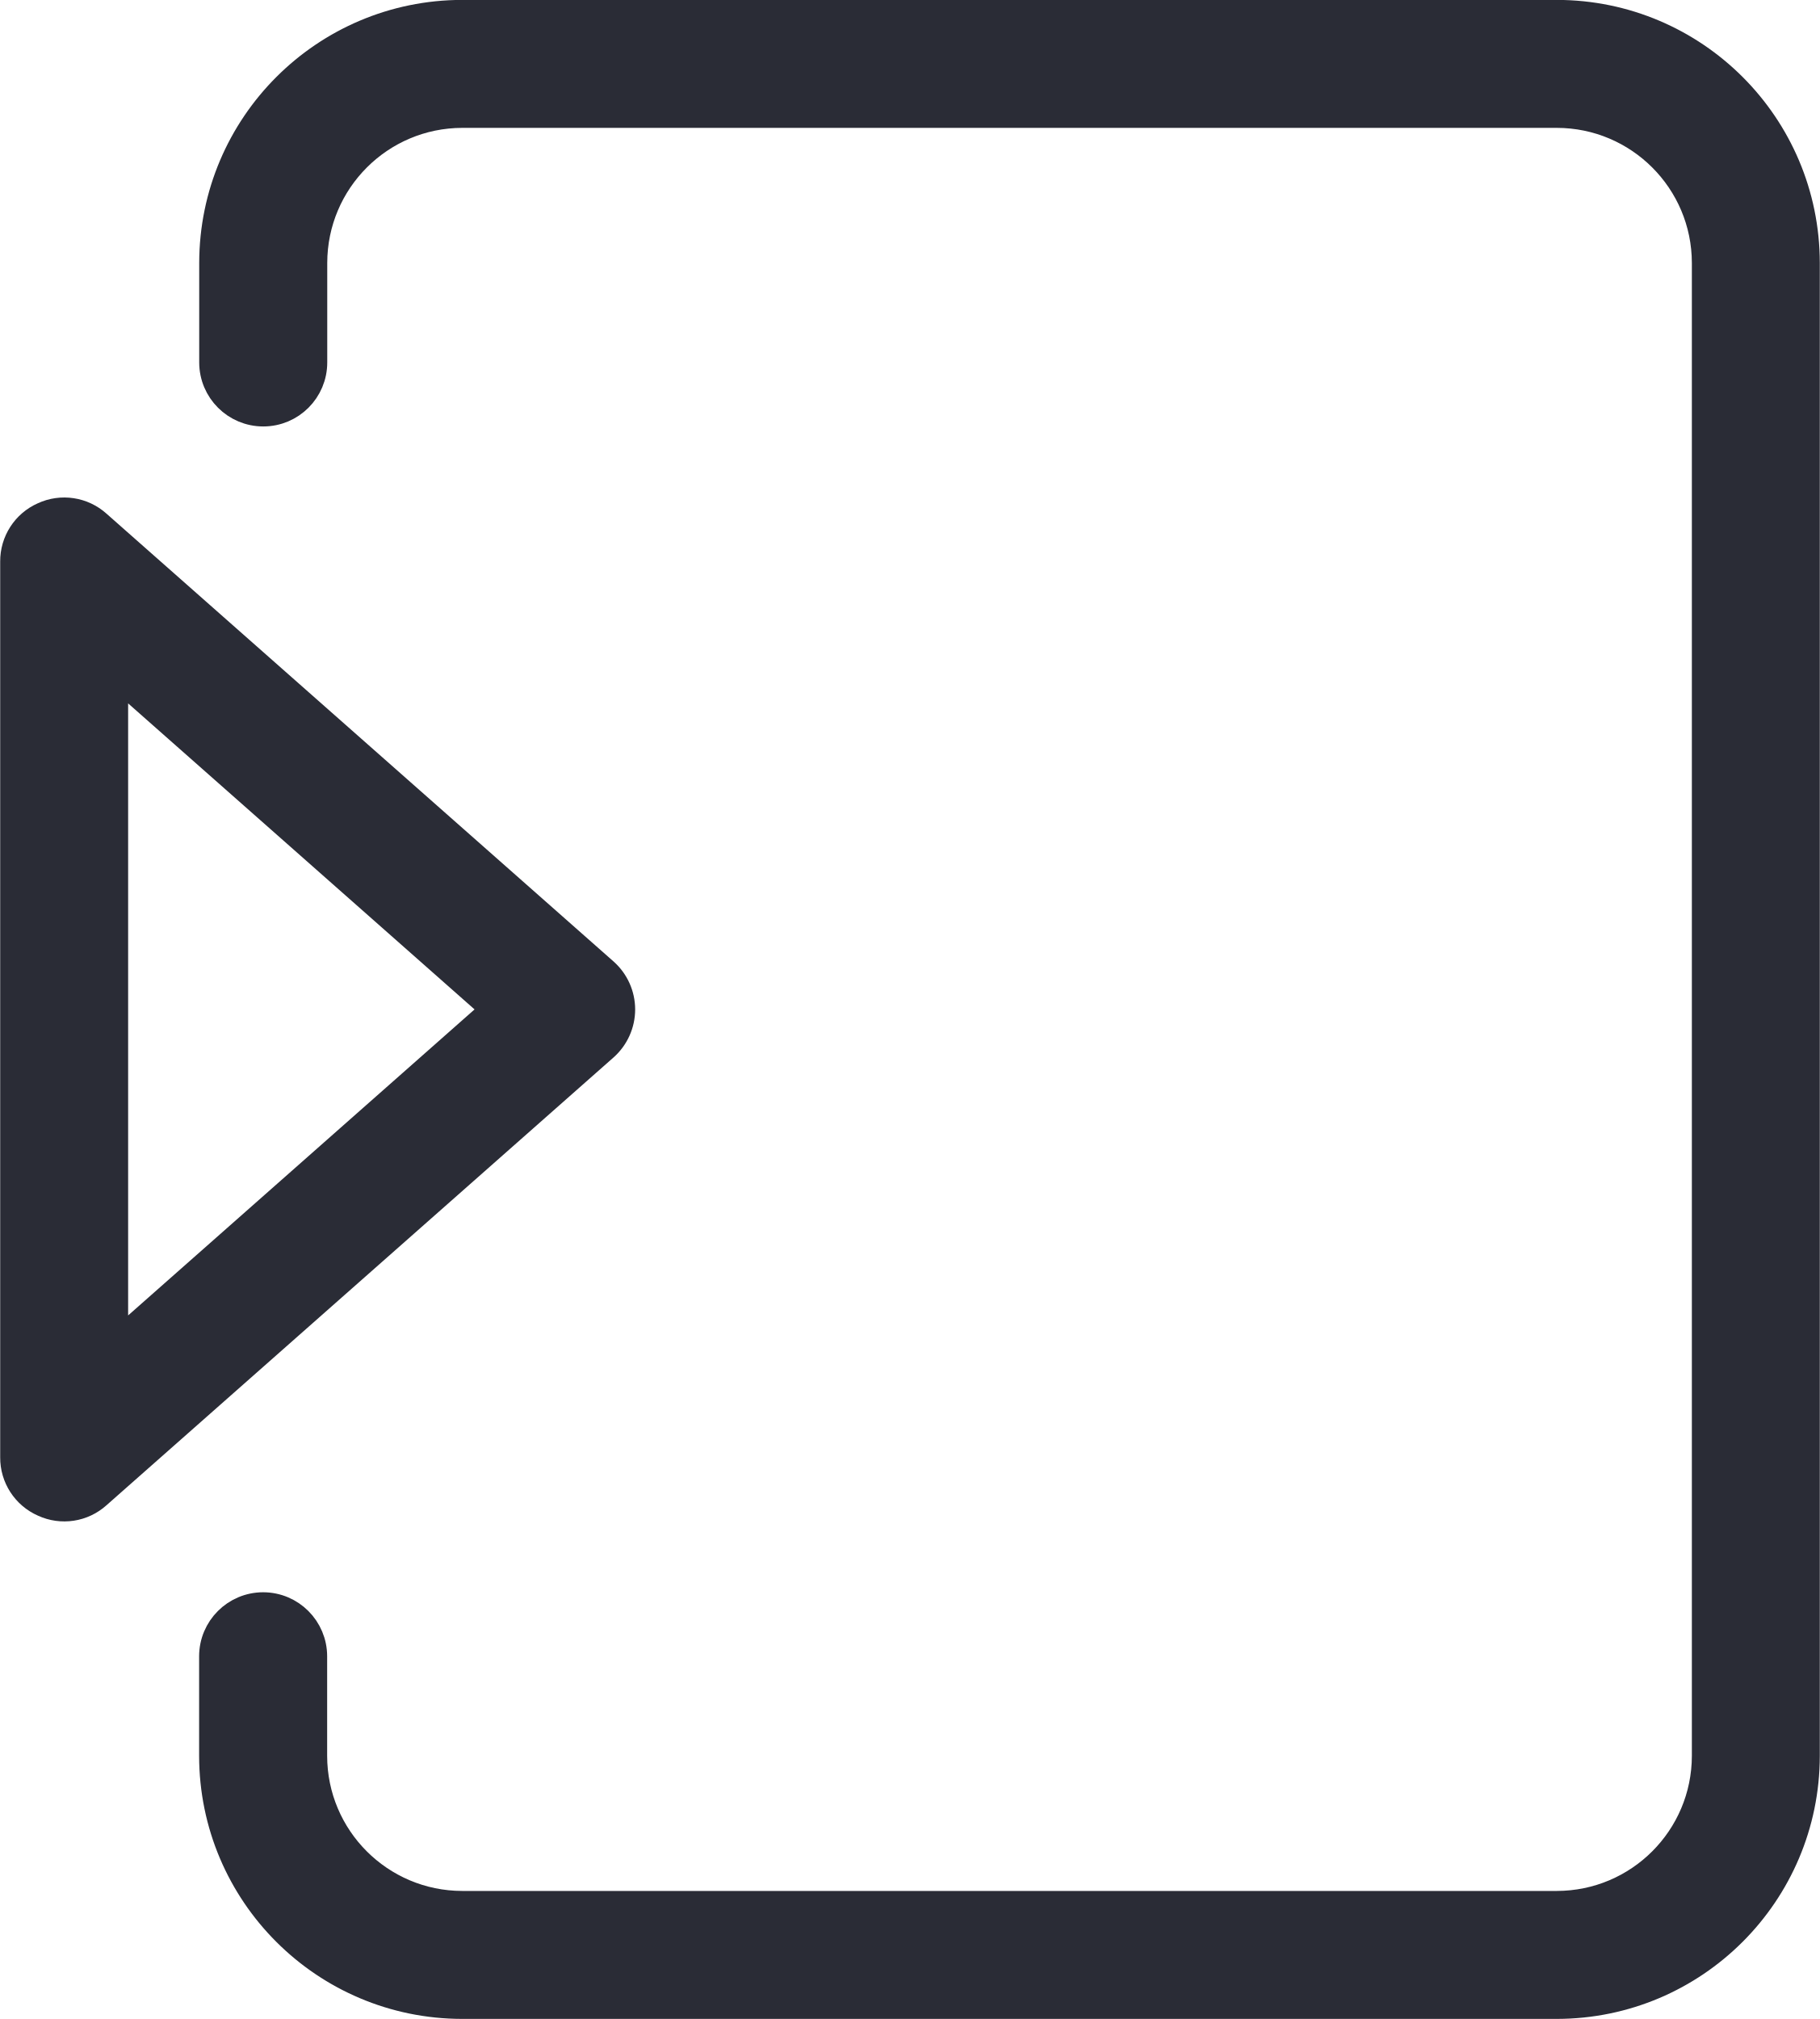
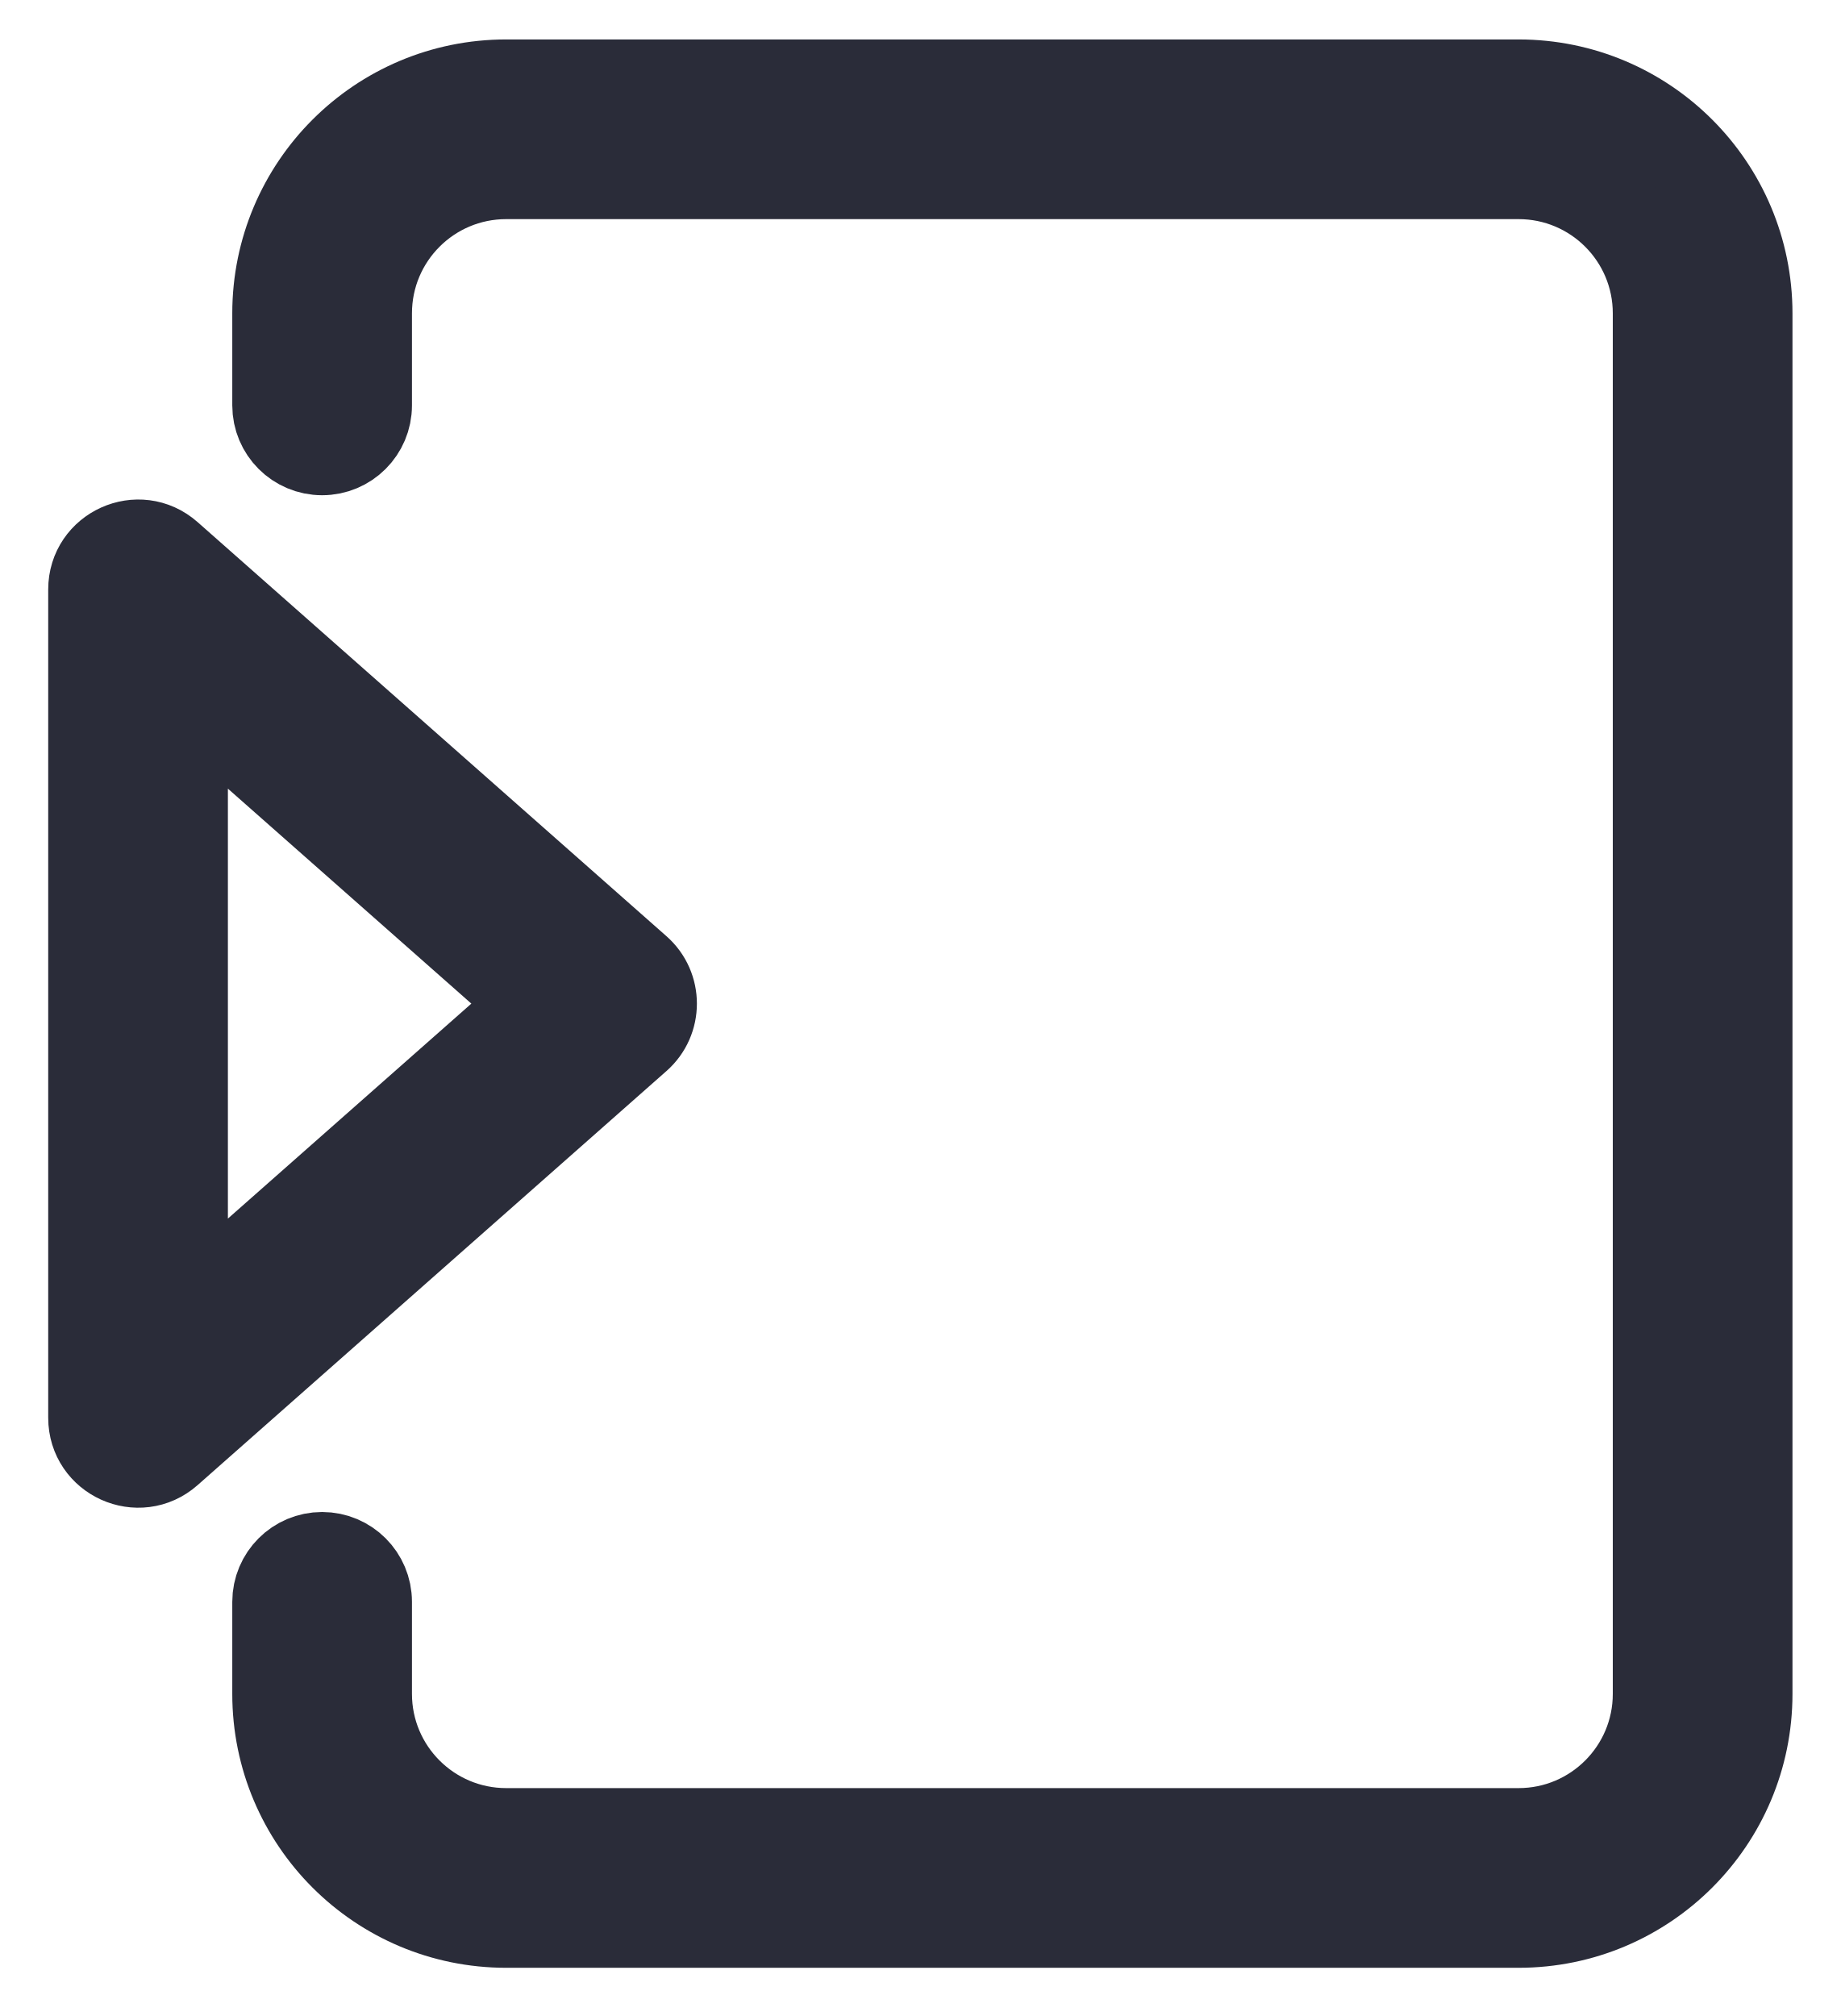
- <svg xmlns="http://www.w3.org/2000/svg" viewBox="0 0 19.201 21.3">
-   <defs>
-     <style>
-       .cls-1 {
-         fill: #2A2C36;
-         stroke: #2A2C36;
-         stroke-miterlimit: 10;
-         stroke-width: 0.3px;
-       }
-     </style>
-   </defs>
-   <path id="Shape" class="cls-1" d="M-15.225,18.9h9.45a.518.518,0,0,0,.479-.31.516.516,0,0,0-.085-.562l-4.725-5.351A.528.528,0,0,0-10.5,12.5a.527.527,0,0,0-.393.177l-4.725,5.351a.518.518,0,0,0-.085.563A.518.518,0,0,0-15.225,18.9Zm4.725-5.082,3.561,4.032h-7.122ZM-18.375,16.8h1.05a.526.526,0,0,0,.525-.526.525.525,0,0,0-.525-.525h-1.05a1.577,1.577,0,0,1-1.575-1.575V2.625A1.577,1.577,0,0,1-18.375,1.05h15.75A1.577,1.577,0,0,1-1.05,2.625v11.55A1.577,1.577,0,0,1-2.625,15.75H-3.675a.526.526,0,0,0-.526.525.526.526,0,0,0,.526.526h1.049A2.628,2.628,0,0,0,0,14.175V2.625A2.628,2.628,0,0,0-2.625,0h-15.75A2.628,2.628,0,0,0-21,2.625v11.55A2.628,2.628,0,0,0-18.375,16.8Z" transform="translate(19.052 21.149) rotate(90)" />
+ <svg xmlns="http://www.w3.org/2000/svg" width="21px" height="23px" viewBox="0 0 21 23" version="1.1">
+   <g id="Page-1" stroke="none" stroke-width="1" fill="none" fill-rule="evenodd">
+     <path d="M3.675,17.75 C3.965,17.75 4.2,17.985 4.2,18.275 C4.2,18.565 3.965,18.8 3.675,18.8 L2.625,18.8 C1.175,18.8 0,17.625 0,16.175 L0,4.625 C0,3.175 1.175,2 2.625,2 L18.375,2 C19.825,2 21,3.175 21,4.625 L21,16.175 C21,17.625 19.825,18.8 18.375,18.8 L17.325,18.8 C17.035,18.8 16.8,18.565 16.8,18.275 C16.8,17.985 17.035,17.75 17.325,17.75 L18.375,17.75 C19.245,17.75 19.95,17.045 19.95,16.175 L19.95,4.625 C19.95,3.755 19.245,3.05 18.375,3.05 L2.625,3.05 C1.755,3.05 1.05,3.755 1.05,4.625 L1.05,16.175 C1.05,17.045 1.755,17.75 2.625,17.75 L3.675,17.75 Z M15.619,20.027 C15.918,20.366 15.677,20.9 15.225,20.9 L5.775,20.9 C5.323,20.9 5.082,20.366 5.381,20.027 L10.106,14.677 C10.315,14.44 10.685,14.44 10.894,14.677 L15.619,20.027 Z M10.5,15.817 L6.939,19.85 L14.061,19.85 L10.5,15.817 Z" id="Shape" stroke="#2A2C39" fill="#2A2C39" transform="translate(10.5, 11.45) scale(-1, 1) rotate(-90) translate(-10.5, -11.45) " />
+   </g>
</svg>
